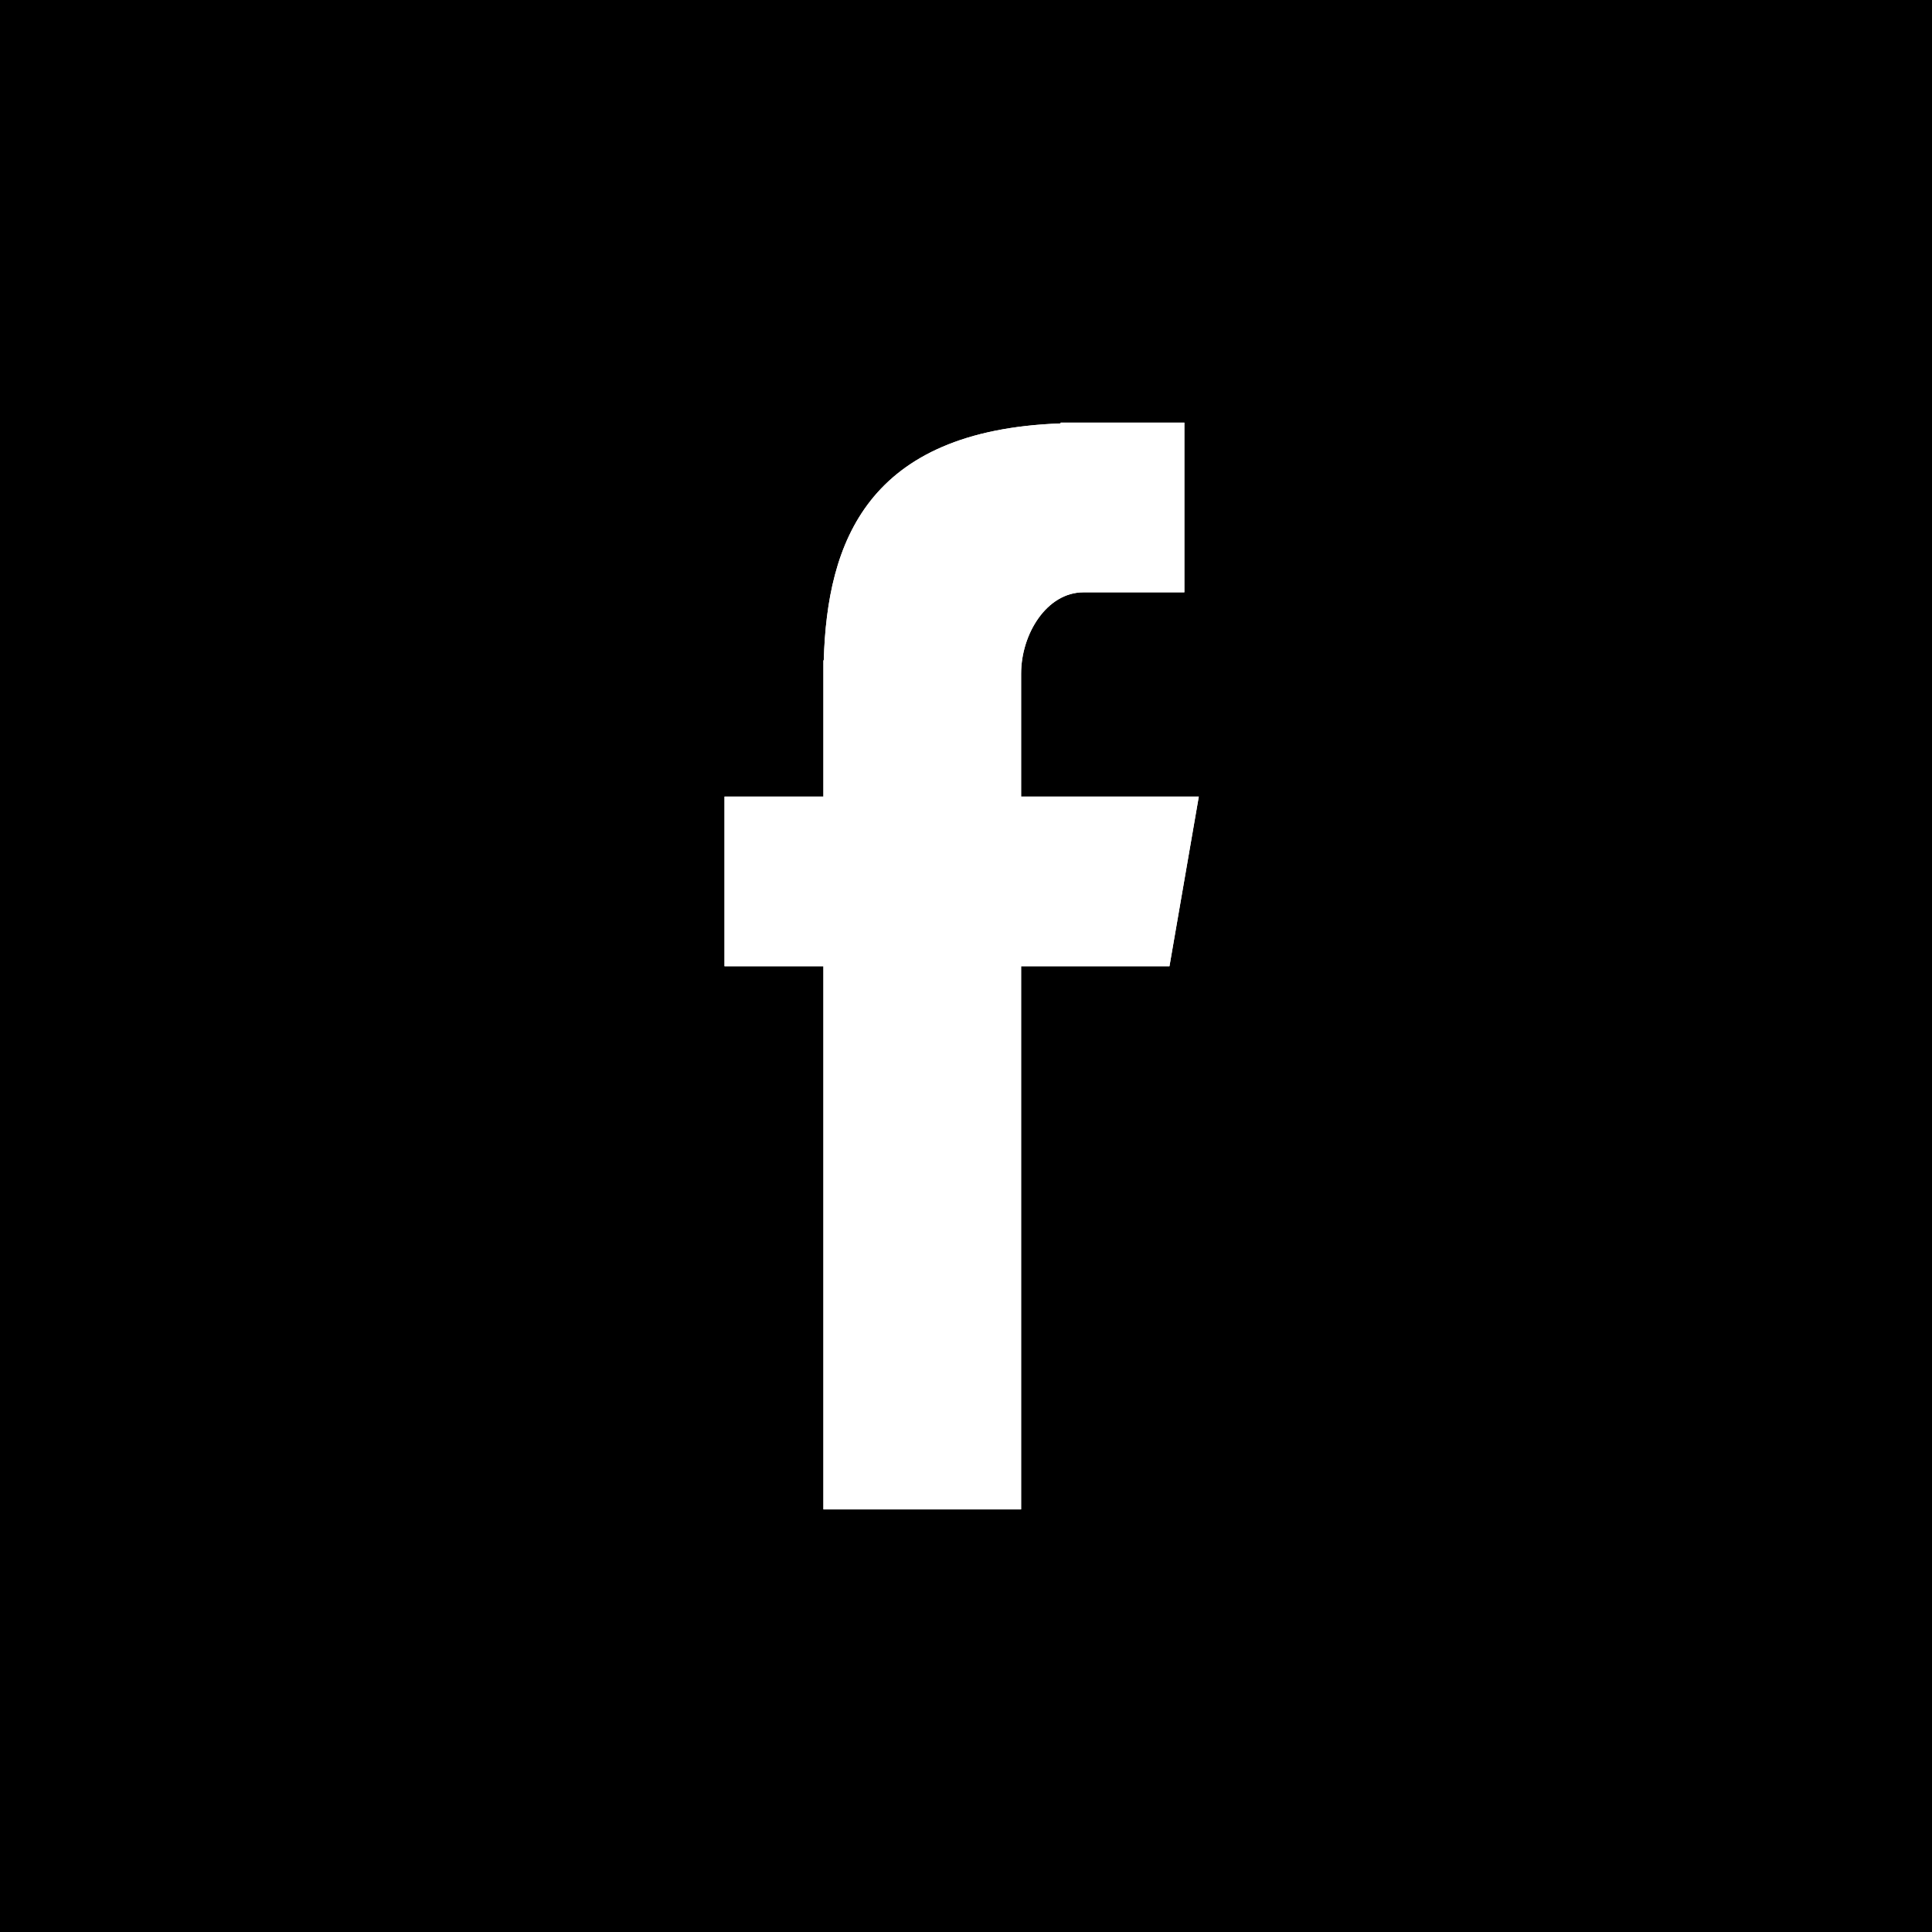
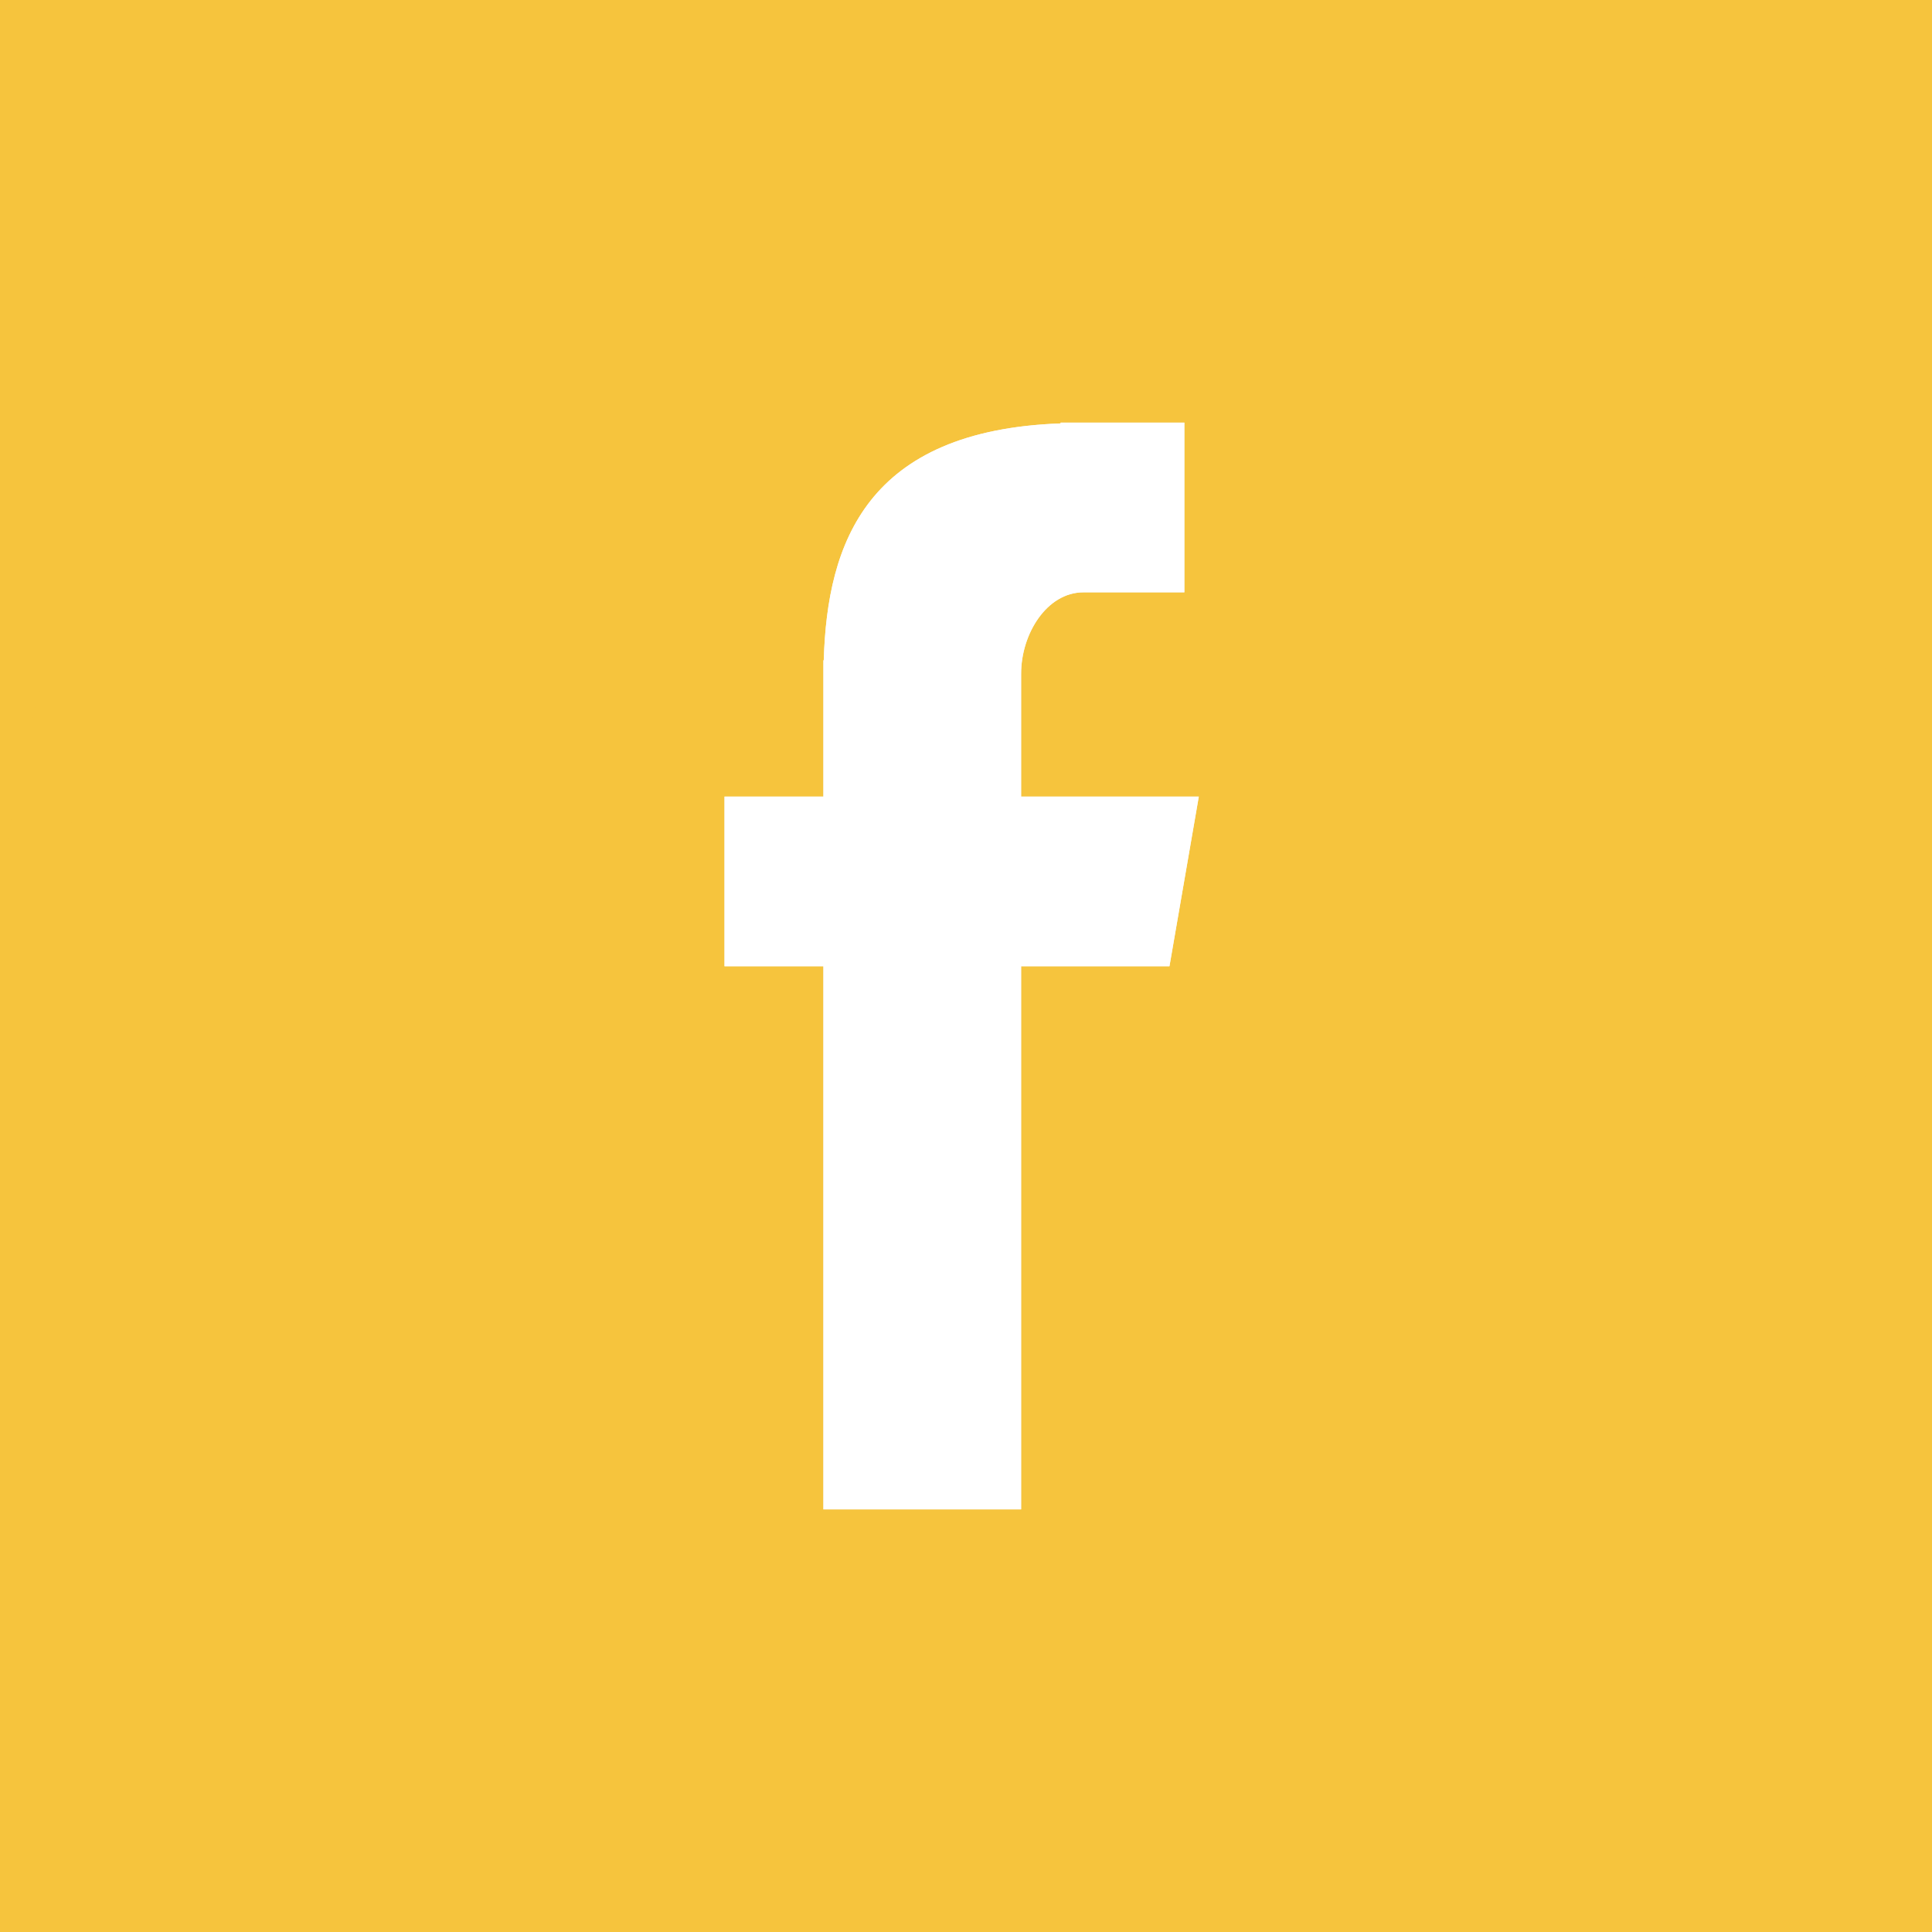
- <svg xmlns="http://www.w3.org/2000/svg" class="si617836735d59c7002386613e1045072260a3475a9a020e110494cd171635268562028 svgIcon_1J7 filled_Qbi" viewBox="0 0 32 32" style="border-radius:50%">
+ <svg xmlns="http://www.w3.org/2000/svg" class="si617836735d59c7002386613e1045072260a3475a9a020e110494cd171635268562028 svgIcon_1J7 filled_Qbi" viewBox="0 0 32 32" style="border-radius:50%" fill="#f6c43d">
  <path class="outer_bDW" d="M32 0H0V32H32V0ZM16.913 25H13.638V16.004H12V13.194H13.638V10.937H13.644C13.701 8.986 14.36 7.129 17.567 7.013V7H19.617V9.811H17.945C17.338 9.811 16.913 10.5 16.913 11.157V13.194H19.856L19.37 16.004H16.913V25Z" />
  <path d="M16,31 C24.284,31 31,24.284 31,16 C31,7.716 24.284,1 16,1 C7.716,1 1,7.716 1,16 C1,24.284 7.716,31 16,31 Z M16,32 C7.163,32 0,24.837 0,16 C0,7.163 7.163,0 16,0 C24.837,0 32,7.163 32,16 C32,24.837 24.837,32 16,32 Z" class="border_2yy" />
  <path class="logo_2gS" d="M13.638 25H16.913V16.004H19.37L19.856 13.194H16.913V11.157C16.913 10.5 17.338 9.811 17.945 9.811H19.617V7H17.567V7.013C14.36 7.129 13.701 8.986 13.644 10.937H13.638V13.194H12V16.004H13.638V25Z" style="color:#FFFFFF;fill:#FFFFFF" />
</svg>
